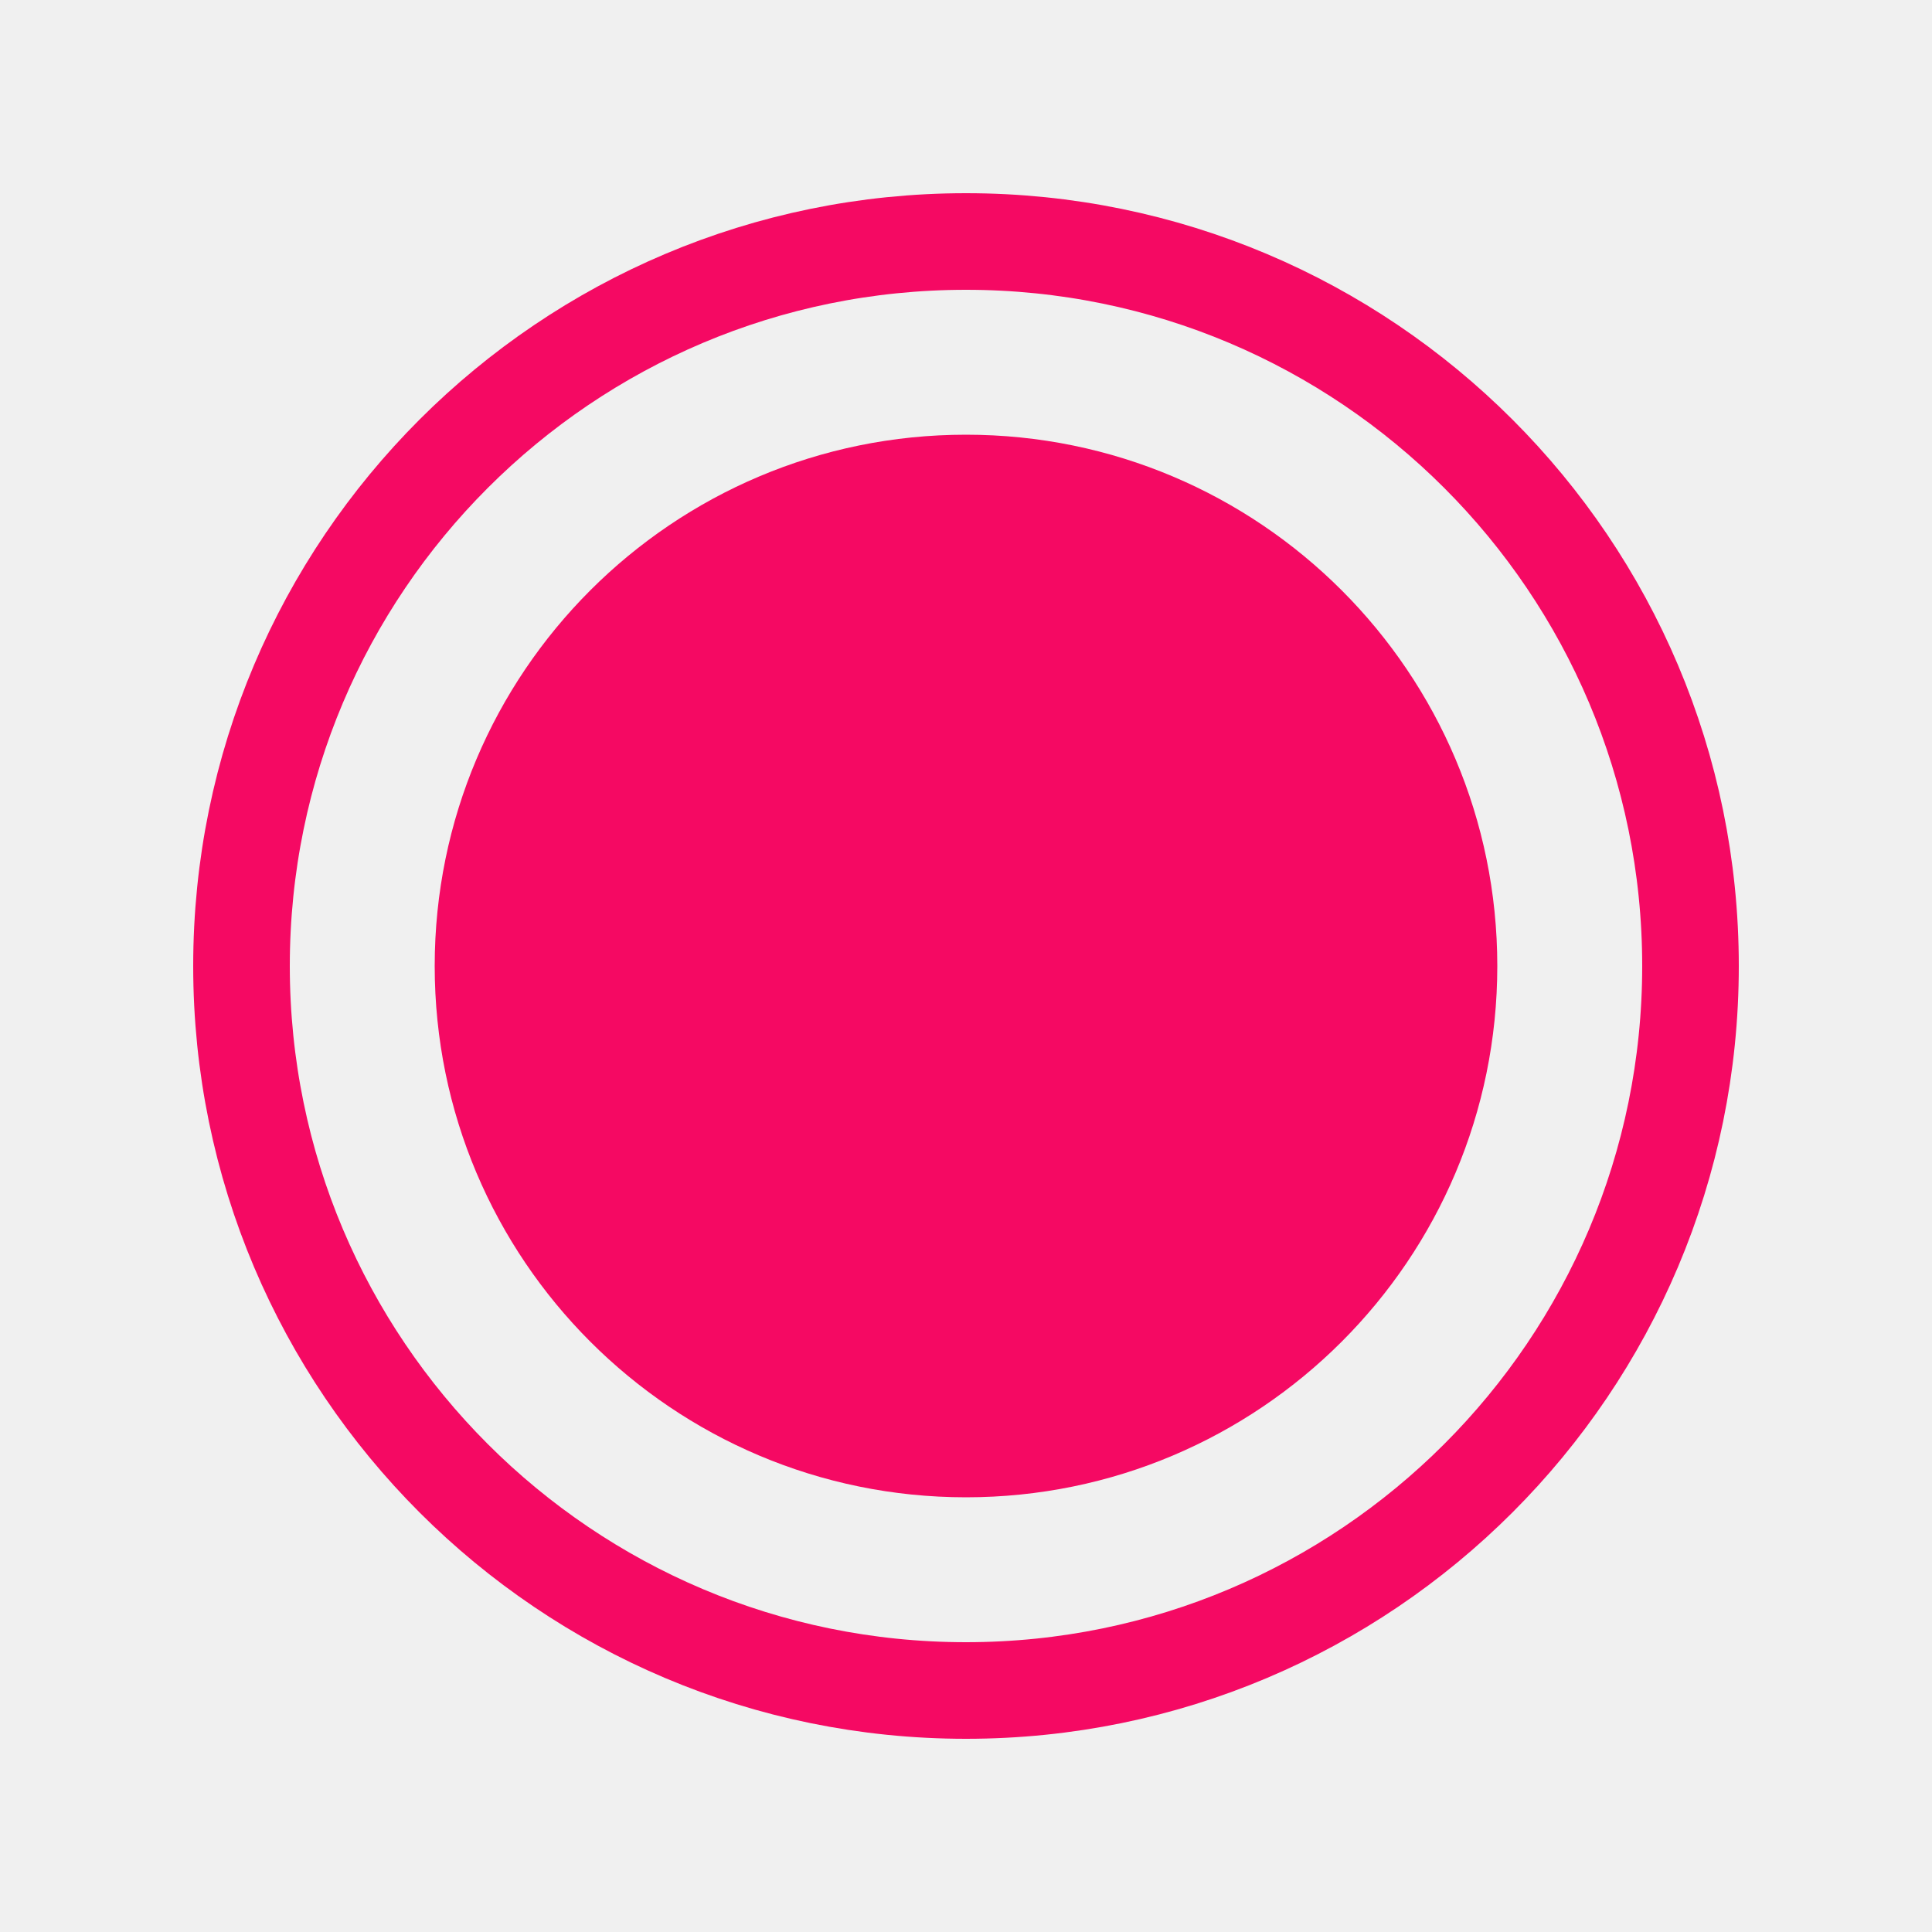
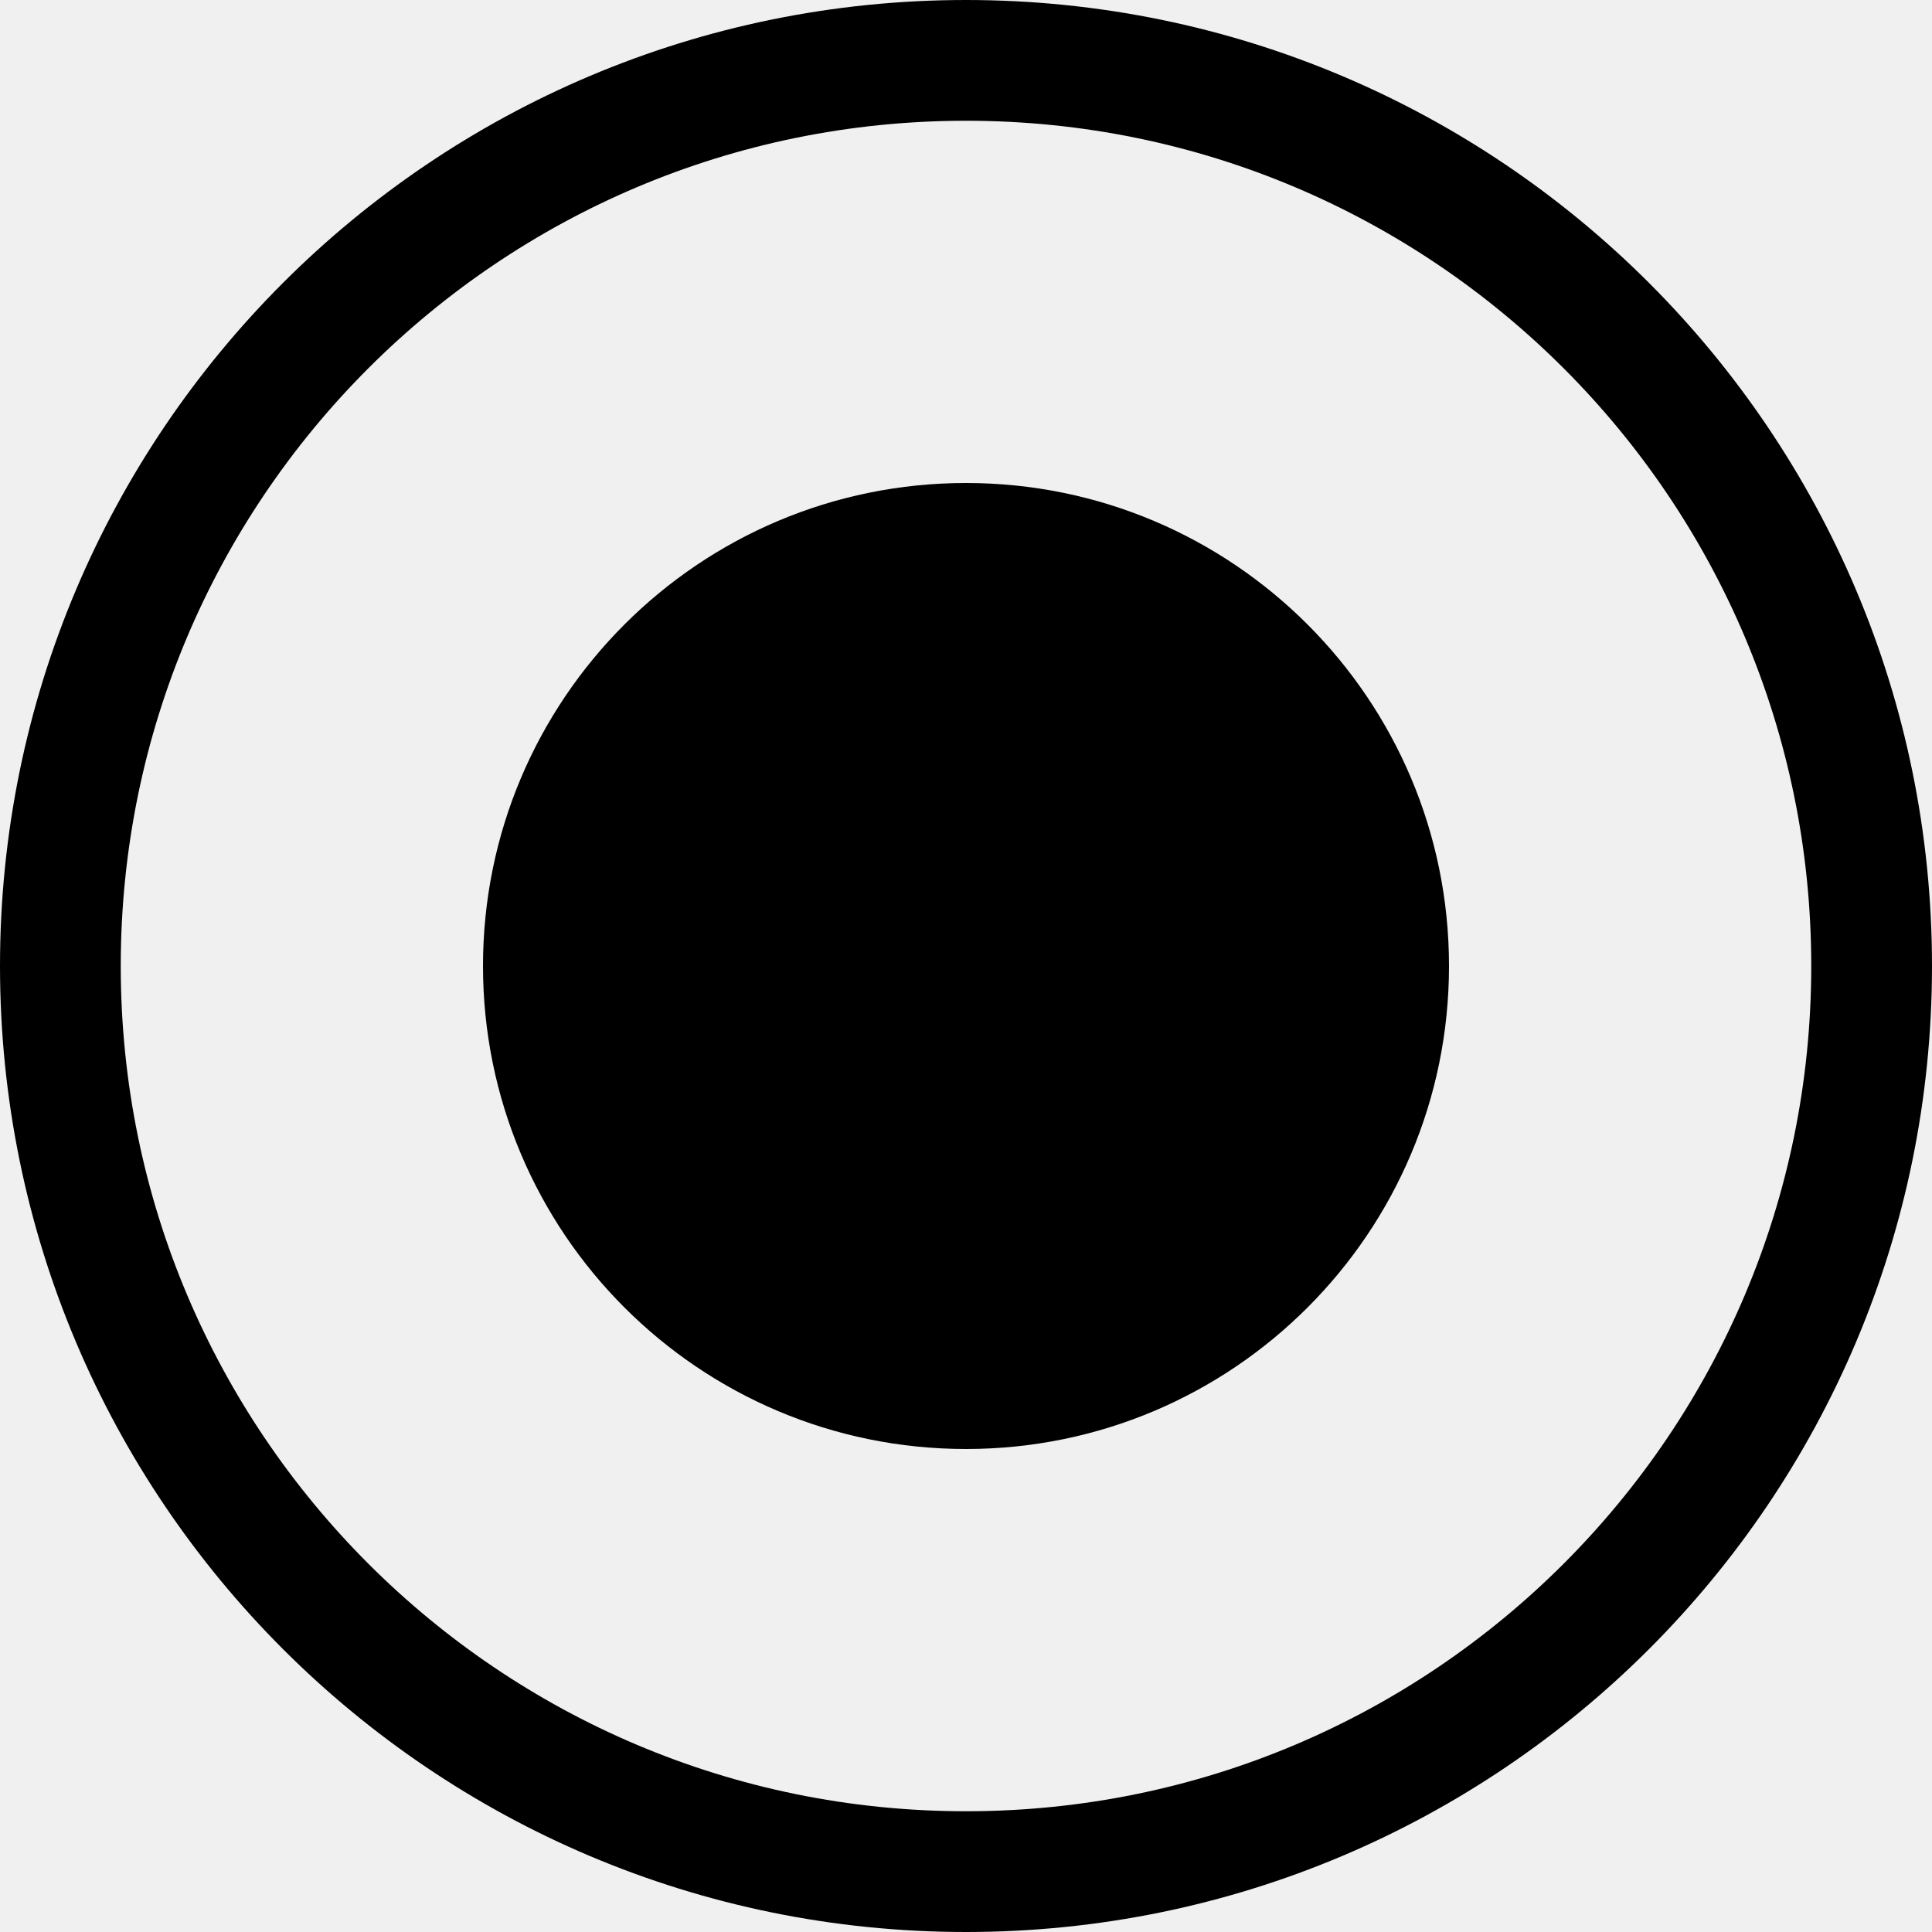
- <svg xmlns="http://www.w3.org/2000/svg" width="10mm" height="10mm" viewBox="0 0 10 10" version="1.1" id="svg827">
+ <svg xmlns="http://www.w3.org/2000/svg" width="8mm" height="8mm" viewBox="0 0 8 8" version="1.1" id="svg827">
  <defs id="defs824" />
  <g id="layer1">
-     <circle style="fill:#ffffff;stroke:#f50963;stroke-width:0.5;stroke-linecap:round;stroke-miterlimit:0;stroke-dasharray:none;stroke-opacity:1;fill-opacity:0" id="path1680" cx="5" cy="5" r="3.75" />
-     <circle style="fill:#f50963;stroke:#f50963;stroke-width:0.0;stroke-linecap:round;stroke-miterlimit:0;stroke-dasharray:none;stroke-opacity:1;fill-opacity:1" id="path1681" cx="5" cy="5" r="2.75" />
+     <circle style="fill:#000000;fill-opacity:0;stroke:#000000;stroke-width:0.5;stroke-linecap:round;stroke-miterlimit:0;stroke-dasharray:none;stroke-opacity:1" id="path1680" cx="4" cy="4" r="3.75" />
+     <circle style="fill:#000000;fill-opacity:1;stroke:#000000;stroke-width:0;stroke-linecap:round;stroke-miterlimit:0;stroke-dasharray:none;stroke-opacity:1" id="path1681" cx="4" cy="4" r="2" />
  </g>
</svg>
